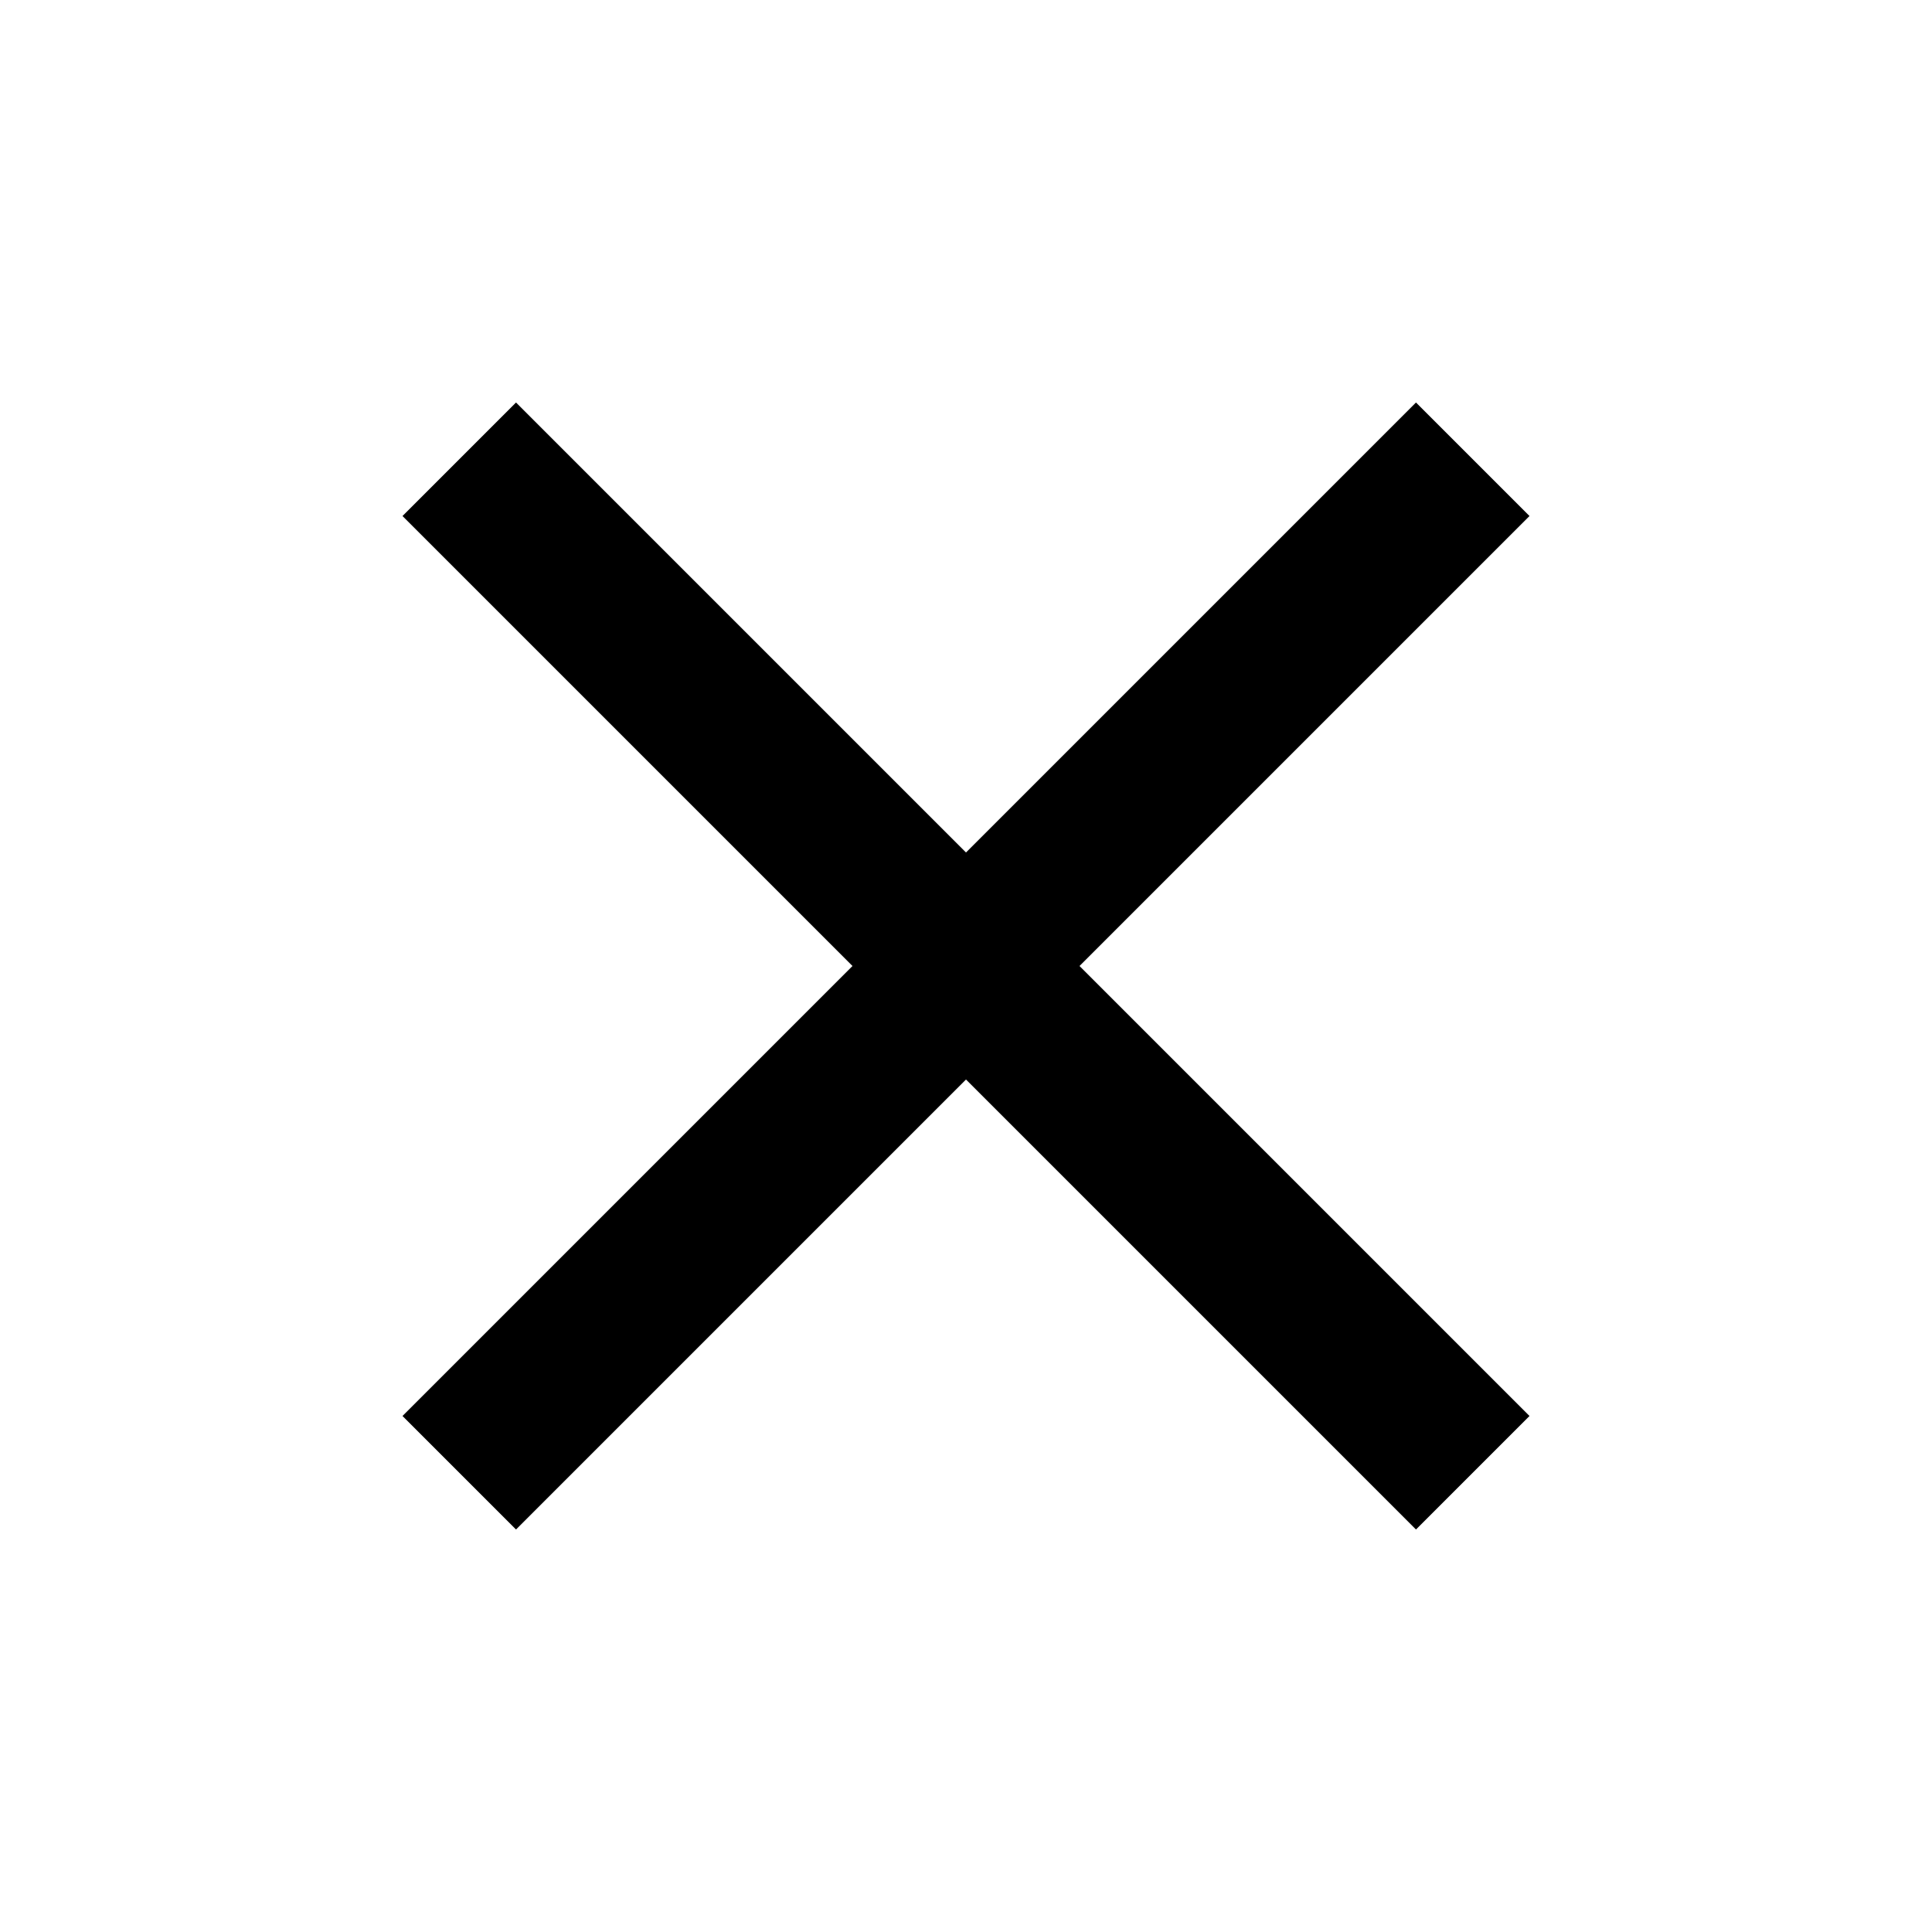
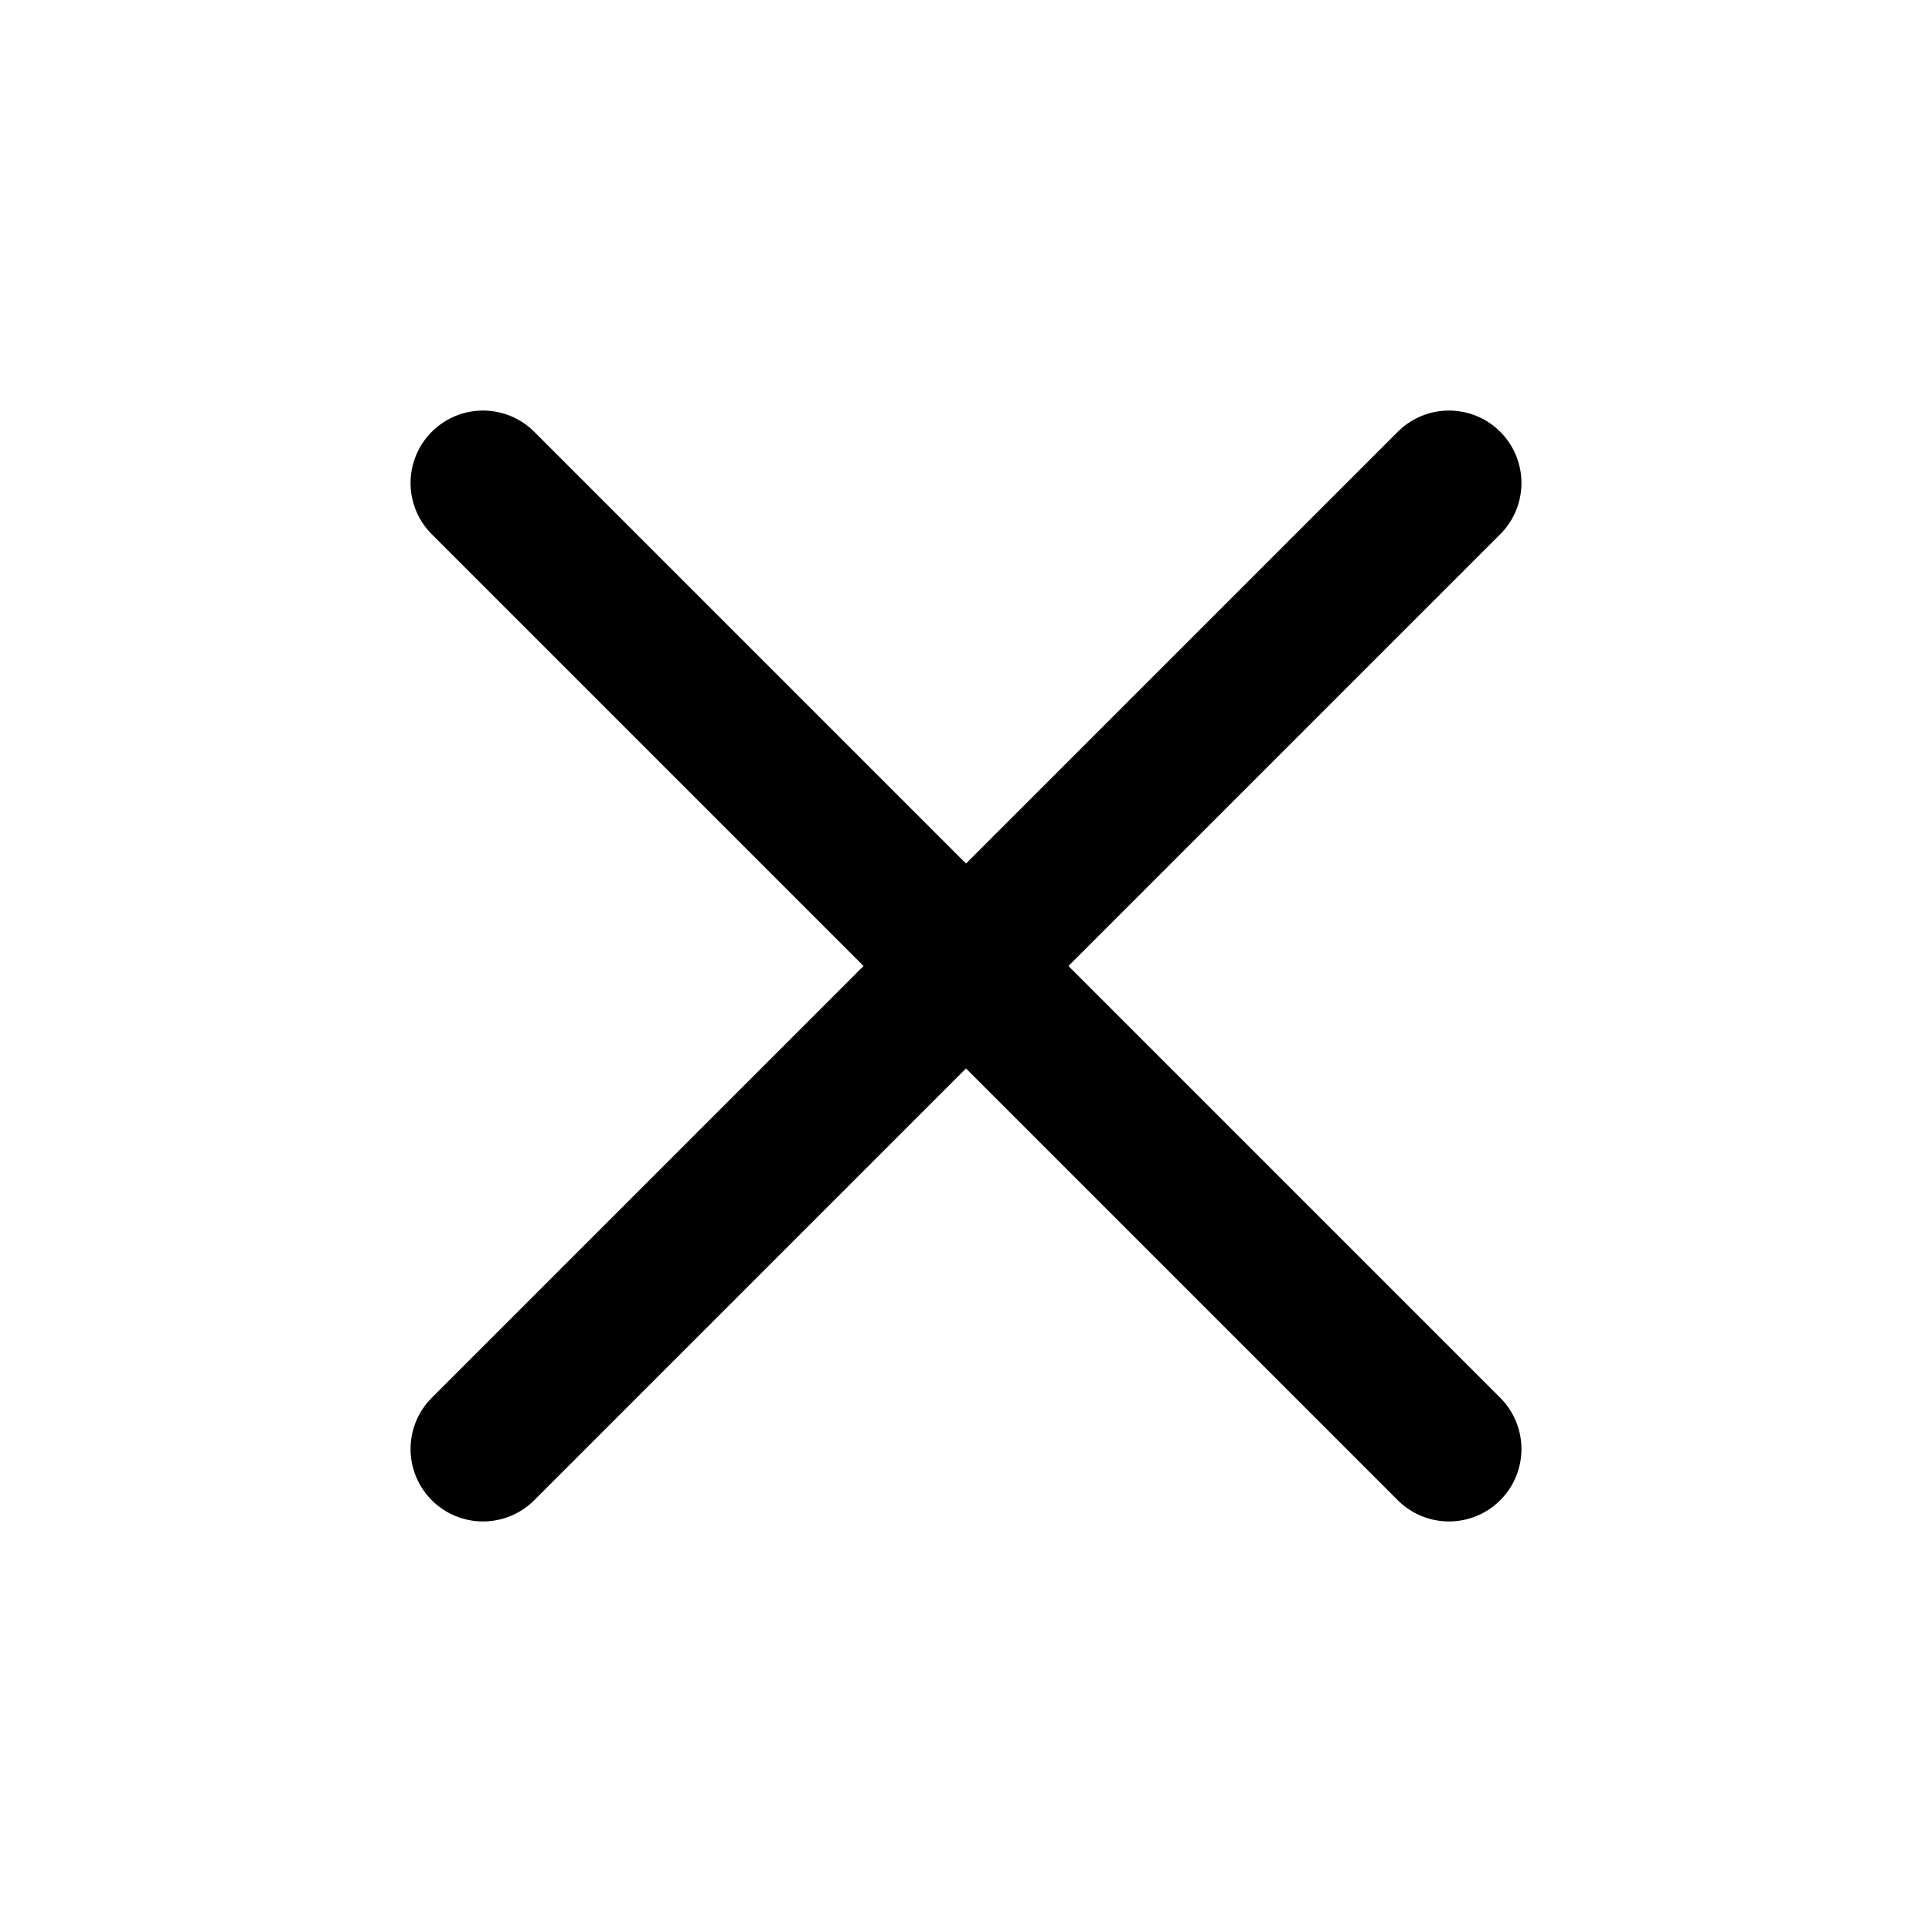
- <svg xmlns="http://www.w3.org/2000/svg" class="icon" width="200px" height="200.00px" viewBox="0 0 1024 1024" version="1.1">
-   <path fill="currentColor" d="M810.667 273.493L750.507 213.333 512 451.84 273.493 213.333 213.333 273.493 451.84 512 213.333 750.507 273.493 810.667 512 572.16 750.507 810.667 810.667 750.507 572.16 512z" />
+ <svg xmlns="http://www.w3.org/2000/svg" viewBox="0 0 24 24" fill="none" stroke="currentColor" stroke-width="1.8" stroke-linecap="round" stroke-linejoin="round">
+   <path d="m6 6 12 12" />
+   <path d="m18 6-12 12" />
</svg>
